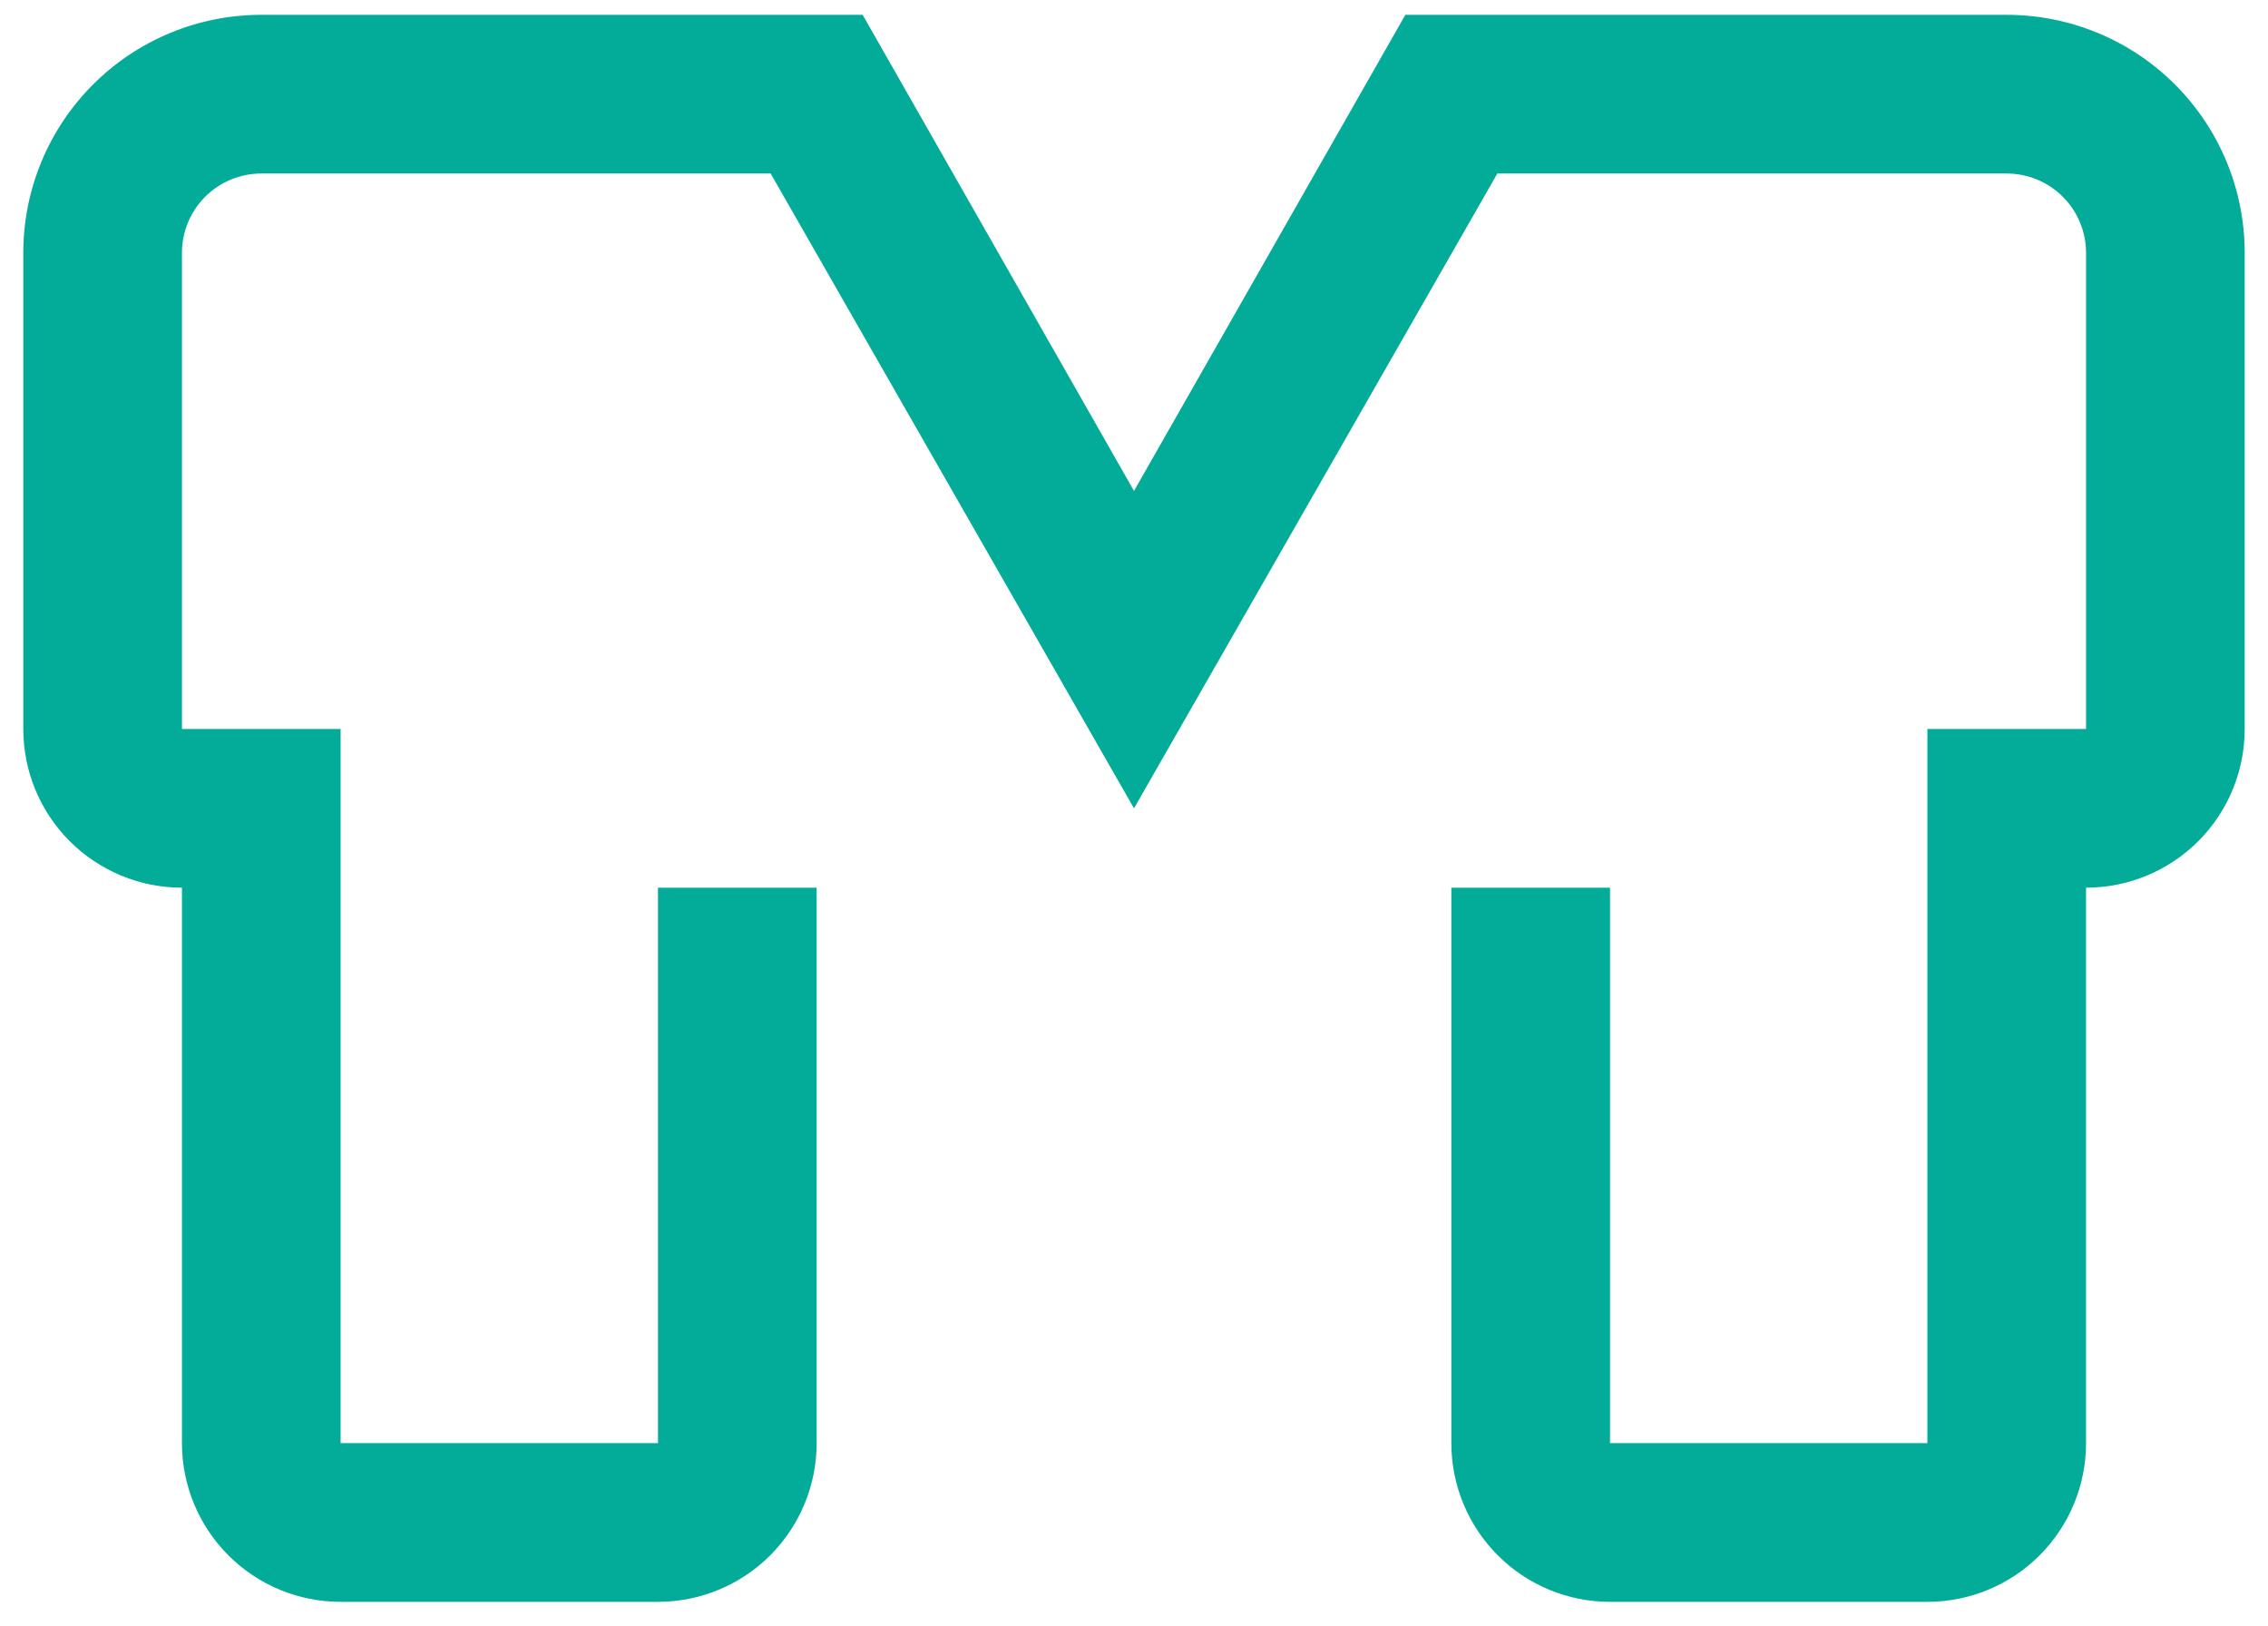
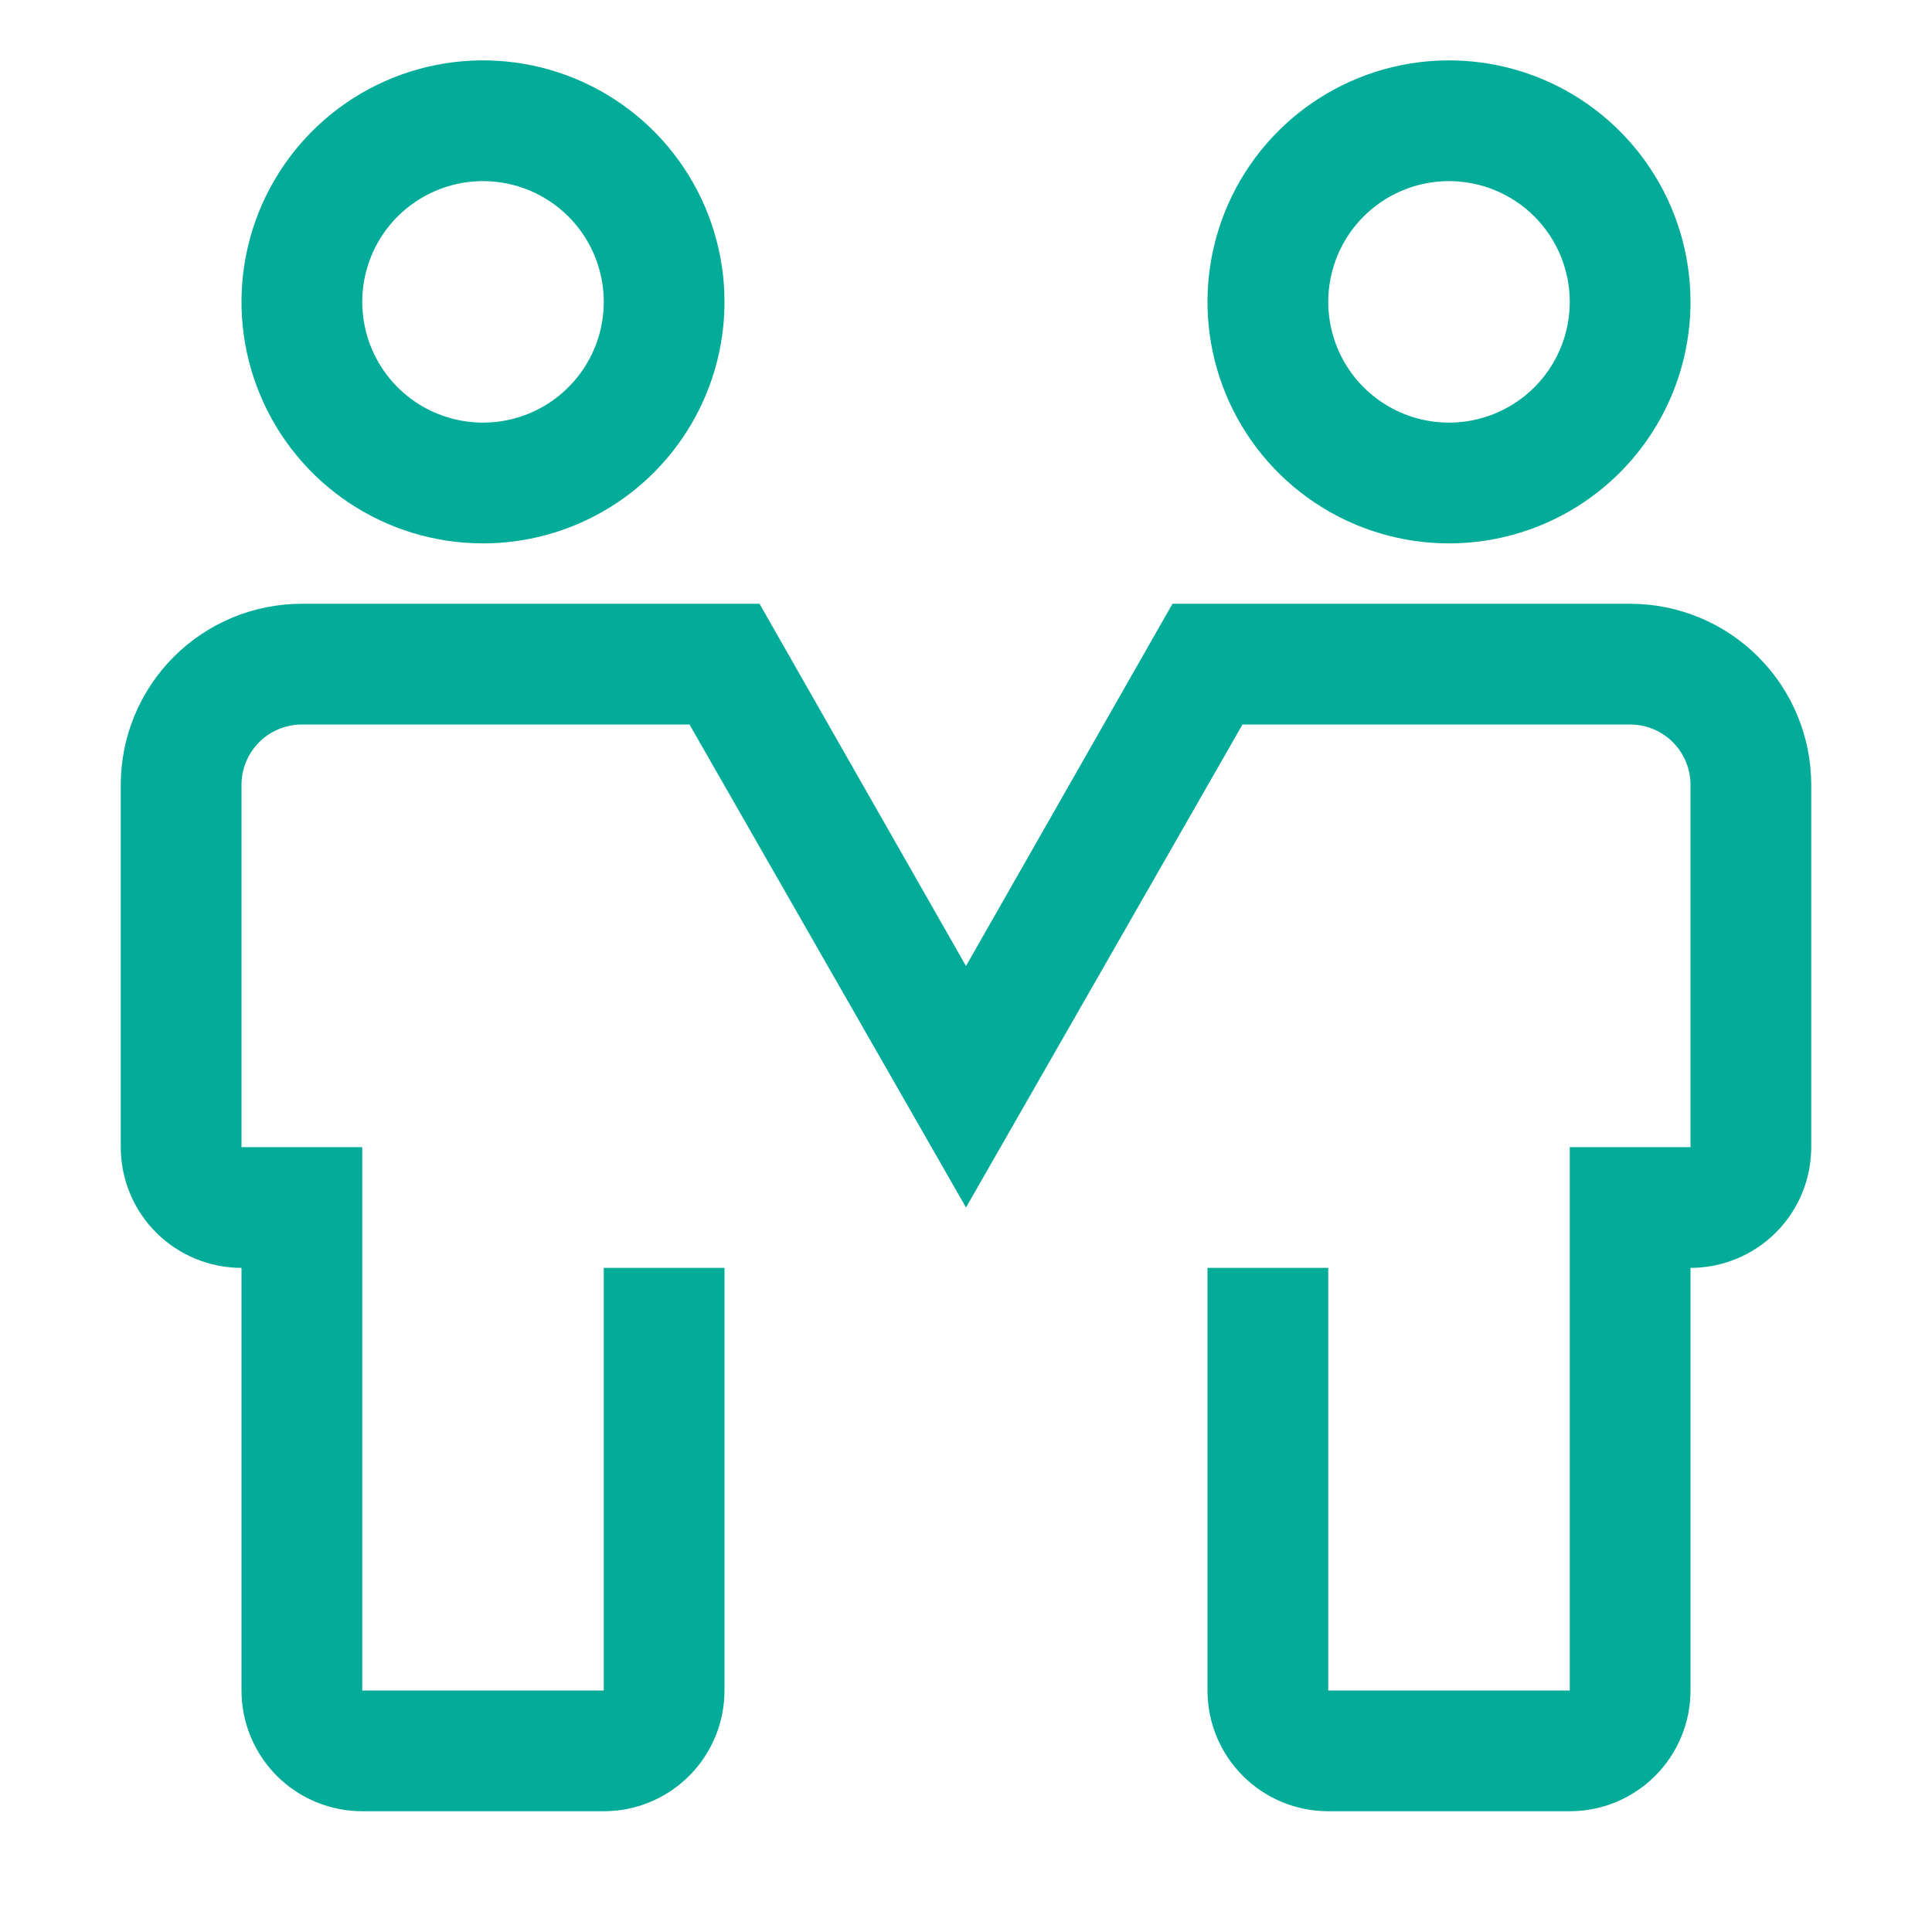
- <svg xmlns="http://www.w3.org/2000/svg" width="67" height="48" viewBox="0 0 67 48" fill="none">
-   <path d="M56.938 47.312H47.562C46.319 47.312 45.127 46.819 44.248 45.94C43.369 45.06 42.875 43.868 42.875 42.625V26.219H47.562V42.625H56.938V21.531H61.625V7.469C61.625 6.847 61.378 6.251 60.938 5.811C60.499 5.372 59.903 5.125 59.281 5.125H44.234L33.5 23.875L22.766 5.125H7.719C7.097 5.125 6.501 5.372 6.061 5.811C5.622 6.251 5.375 6.847 5.375 7.469V21.531H10.062V42.625H19.438V26.219H24.125V42.625C24.125 43.868 23.631 45.06 22.752 45.94C21.873 46.819 20.681 47.312 19.438 47.312H10.062C8.819 47.312 7.627 46.819 6.748 45.94C5.869 45.06 5.375 43.868 5.375 42.625V26.219C4.132 26.219 2.94 25.725 2.06 24.846C1.181 23.967 0.688 22.774 0.688 21.531V7.469C0.688 5.604 1.428 3.816 2.747 2.497C4.066 1.178 5.854 0.438 7.719 0.438H25.484L33.5 14.5L41.516 0.438H59.281C61.146 0.438 62.934 1.178 64.253 2.497C65.572 3.816 66.312 5.604 66.312 7.469V21.531C66.312 22.774 65.819 23.967 64.94 24.846C64.061 25.725 62.868 26.219 61.625 26.219V42.625C61.625 43.868 61.131 45.06 60.252 45.94C59.373 46.819 58.181 47.312 56.938 47.312Z" fill="#03AB99" />
+ <svg xmlns="http://www.w3.org/2000/svg" width="75" height="75" viewBox="0 0 75 75" fill="none">
+   <path d="M18.75 21.094C16.896 21.094 15.083 20.544 13.541 19.514C12 18.484 10.798 17.02 10.089 15.306C9.379 13.593 9.193 11.708 9.555 9.89C9.917 8.071 10.81 6.401 12.121 5.09C13.432 3.779 15.102 2.886 16.921 2.524C18.74 2.162 20.625 2.348 22.338 3.057C24.051 3.767 25.515 4.969 26.545 6.51C27.575 8.052 28.125 9.865 28.125 11.719C28.125 14.205 27.137 16.59 25.379 18.348C23.621 20.106 21.236 21.094 18.75 21.094ZM18.75 7.031C17.823 7.031 16.917 7.306 16.146 7.821C15.375 8.336 14.774 9.068 14.419 9.925C14.065 10.781 13.972 11.724 14.153 12.633C14.333 13.543 14.78 14.378 15.435 15.033C16.091 15.689 16.926 16.135 17.835 16.316C18.745 16.497 19.687 16.404 20.544 16.049C21.4 15.695 22.132 15.094 22.648 14.323C23.163 13.552 23.438 12.646 23.438 11.719C23.438 10.476 22.944 9.283 22.065 8.404C21.186 7.525 19.993 7.031 18.75 7.031Z" fill="#03AB99" />
+   <path d="M56.25 21.094C54.396 21.094 52.583 20.544 51.041 19.514C49.5 18.484 48.298 17.02 47.589 15.306C46.879 13.593 46.693 11.708 47.055 9.89C47.417 8.071 48.31 6.401 49.621 5.09C50.932 3.779 52.602 2.886 54.421 2.524C56.24 2.162 58.125 2.348 59.838 3.057C61.551 3.767 63.015 4.969 64.045 6.51C65.075 8.052 65.625 9.865 65.625 11.719C65.625 14.205 64.637 16.59 62.879 18.348C61.121 20.106 58.736 21.094 56.25 21.094ZM56.25 7.031C55.323 7.031 54.417 7.306 53.646 7.821C52.875 8.336 52.274 9.068 51.919 9.925C51.565 10.781 51.472 11.724 51.653 12.633C51.833 13.543 52.28 14.378 52.935 15.033C53.591 15.689 54.426 16.135 55.336 16.316C56.245 16.497 57.187 16.404 58.044 16.049C58.9 15.695 59.633 15.094 60.148 14.323C60.663 13.552 60.938 12.646 60.938 11.719C60.938 10.476 60.444 9.283 59.565 8.404C58.685 7.525 57.493 7.031 56.25 7.031Z" fill="#03AB99" />
+   <path d="M60.938 70.312H51.562C50.319 70.312 49.127 69.819 48.248 68.94C47.369 68.061 46.875 66.868 46.875 65.625V49.219H51.562V65.625H60.938V44.531H65.625V30.469C65.625 29.847 65.378 29.251 64.939 28.811C64.499 28.372 63.903 28.125 63.281 28.125H48.234L37.5 46.875L26.766 28.125H11.719C11.097 28.125 10.501 28.372 10.062 28.811C9.622 29.251 9.375 29.847 9.375 30.469V44.531H14.062V65.625H23.438V49.219H28.125V65.625C28.125 66.868 27.631 68.061 26.752 68.94C25.873 69.819 24.681 70.312 23.438 70.312H14.062C12.819 70.312 11.627 69.819 10.748 68.94C9.869 68.061 9.375 66.868 9.375 65.625V49.219C8.132 49.219 6.94 48.725 6.06 47.846C5.181 46.967 4.688 45.775 4.688 44.531V30.469C4.688 28.604 5.428 26.816 6.747 25.497C8.066 24.178 9.854 23.438 11.719 23.438H29.484L37.5 37.5L45.516 23.438H63.281C65.146 23.438 66.934 24.178 68.253 25.497C69.572 26.816 70.312 28.604 70.312 30.469V44.531C70.312 45.775 69.819 46.967 68.94 47.846C68.061 48.725 66.868 49.219 65.625 49.219V65.625C65.625 66.868 65.131 68.061 64.252 68.94C63.373 69.819 62.181 70.312 60.938 70.312Z" fill="#03AB99" />
</svg>
